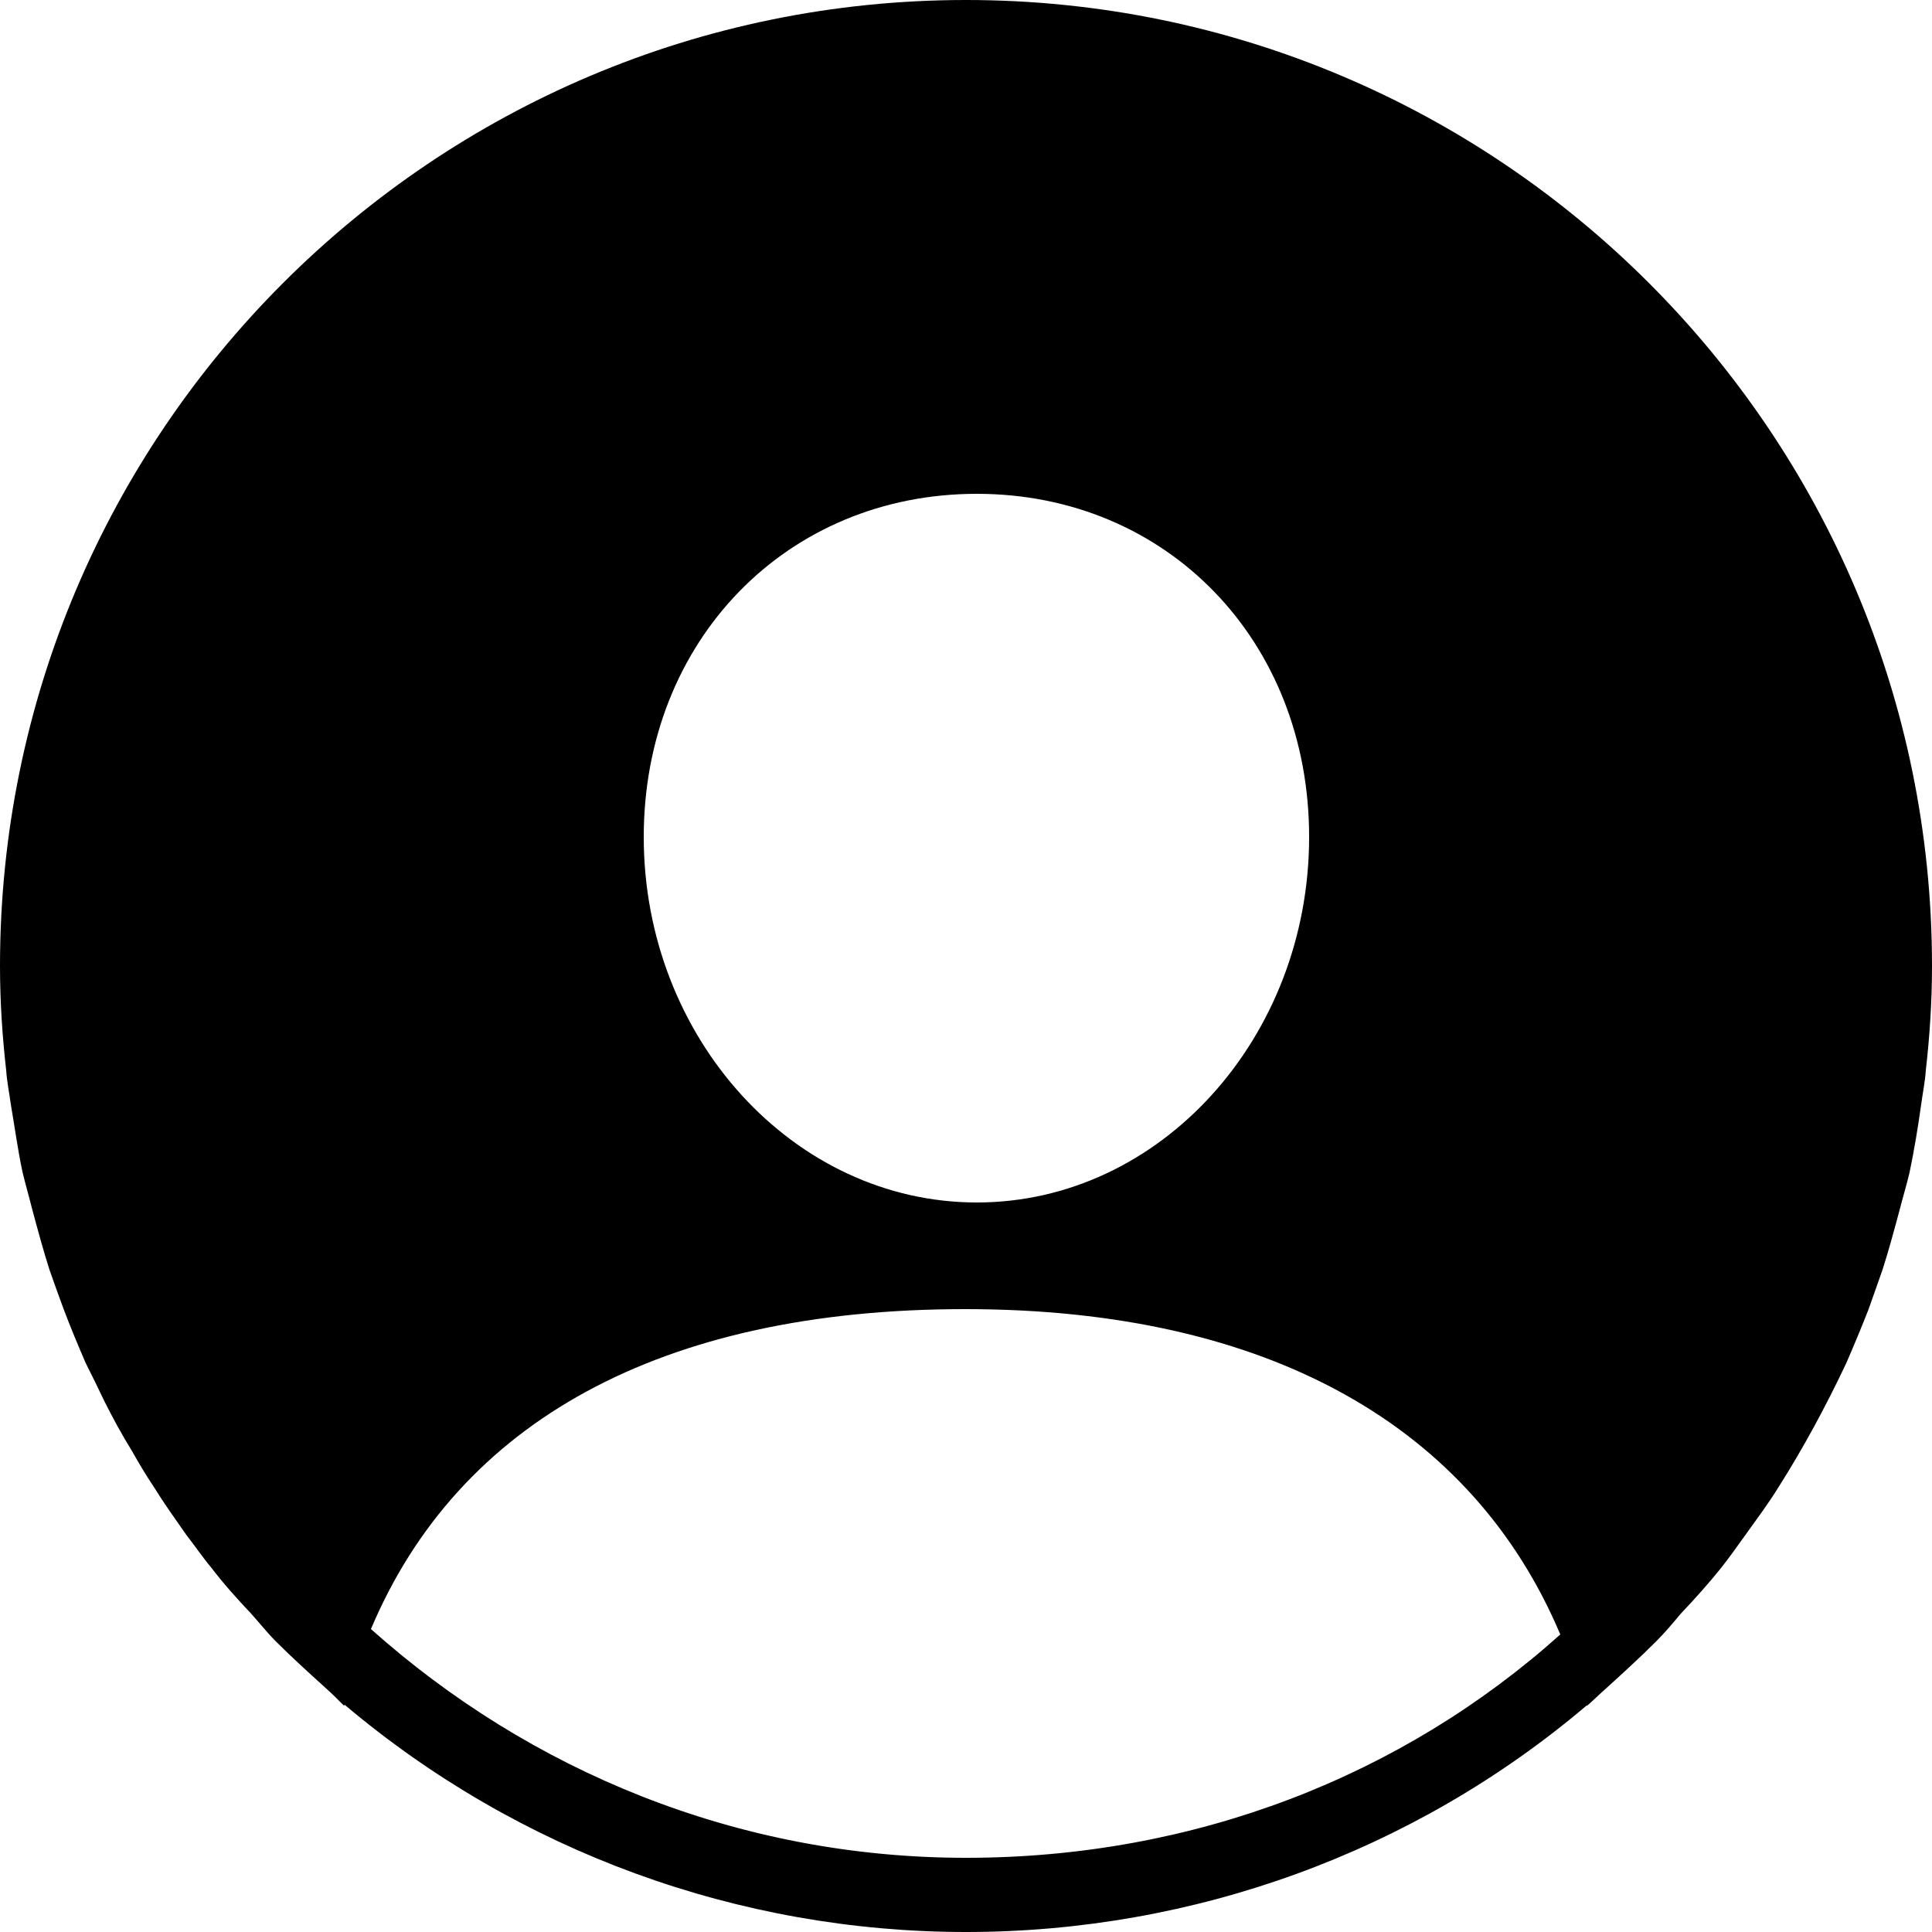
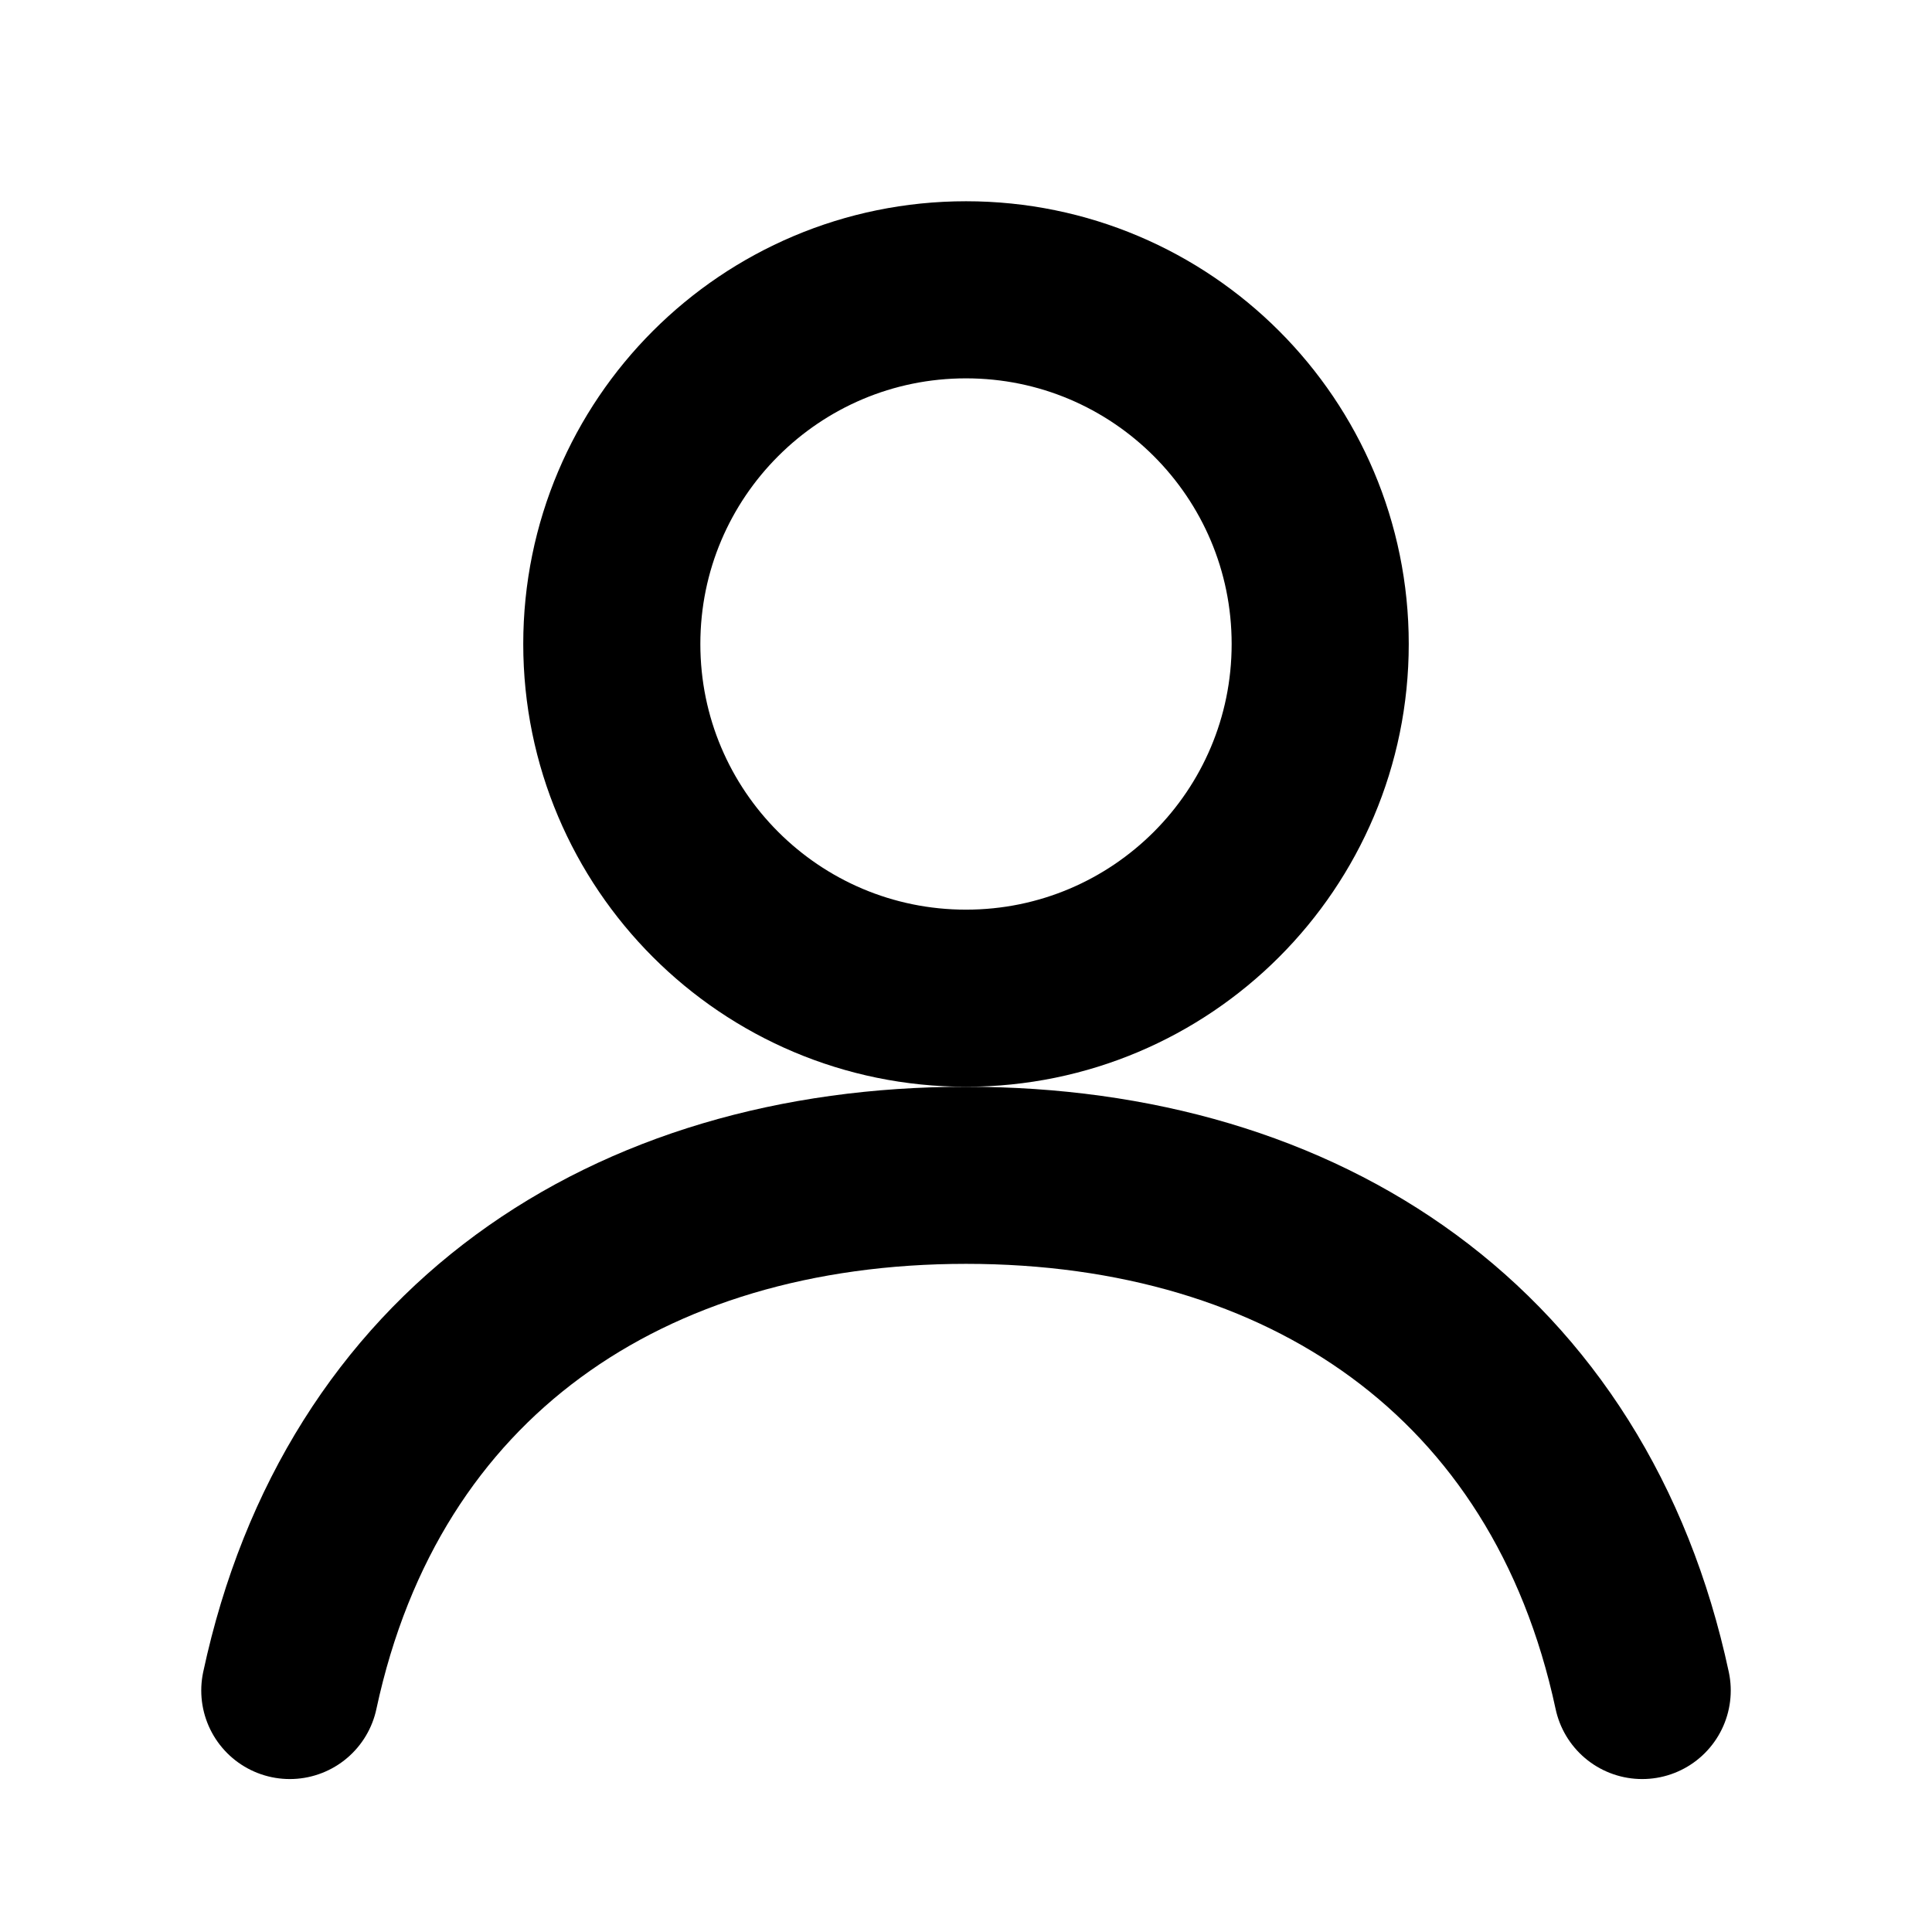
- <svg xmlns="http://www.w3.org/2000/svg" viewBox="0 0 25 25" aria-hidden="true">
-   <path fill="currentColor" fill-rule="evenodd" d="M12.5 24.04C9.54 24.04 6.85 22.91 4.8 21.08C5.93 18.4 8.55 16.94 12.49 16.94C16.43 16.94 19.06 18.47 20.19 21.15C18.15 22.98 15.46 24.04 12.5 24.04ZM12.64 6.39C15.1 6.39 16.94 8.29 16.94 10.83C16.94 13.43 15.01 15.56 12.64 15.56C10.27 15.56 8.33 13.43 8.33 10.83C8.33 8.29 10.18 6.39 12.64 6.39ZM12.5 0C5.6 0 0 5.6 0 12.5C0 12.96 0.03 13.41 0.08 13.85C0.09 14 0.12 14.14 0.14 14.29C0.19 14.58 0.23 14.88 0.29 15.16C0.33 15.33 0.38 15.5 0.42 15.66C0.49 15.92 0.56 16.18 0.64 16.43C0.7 16.6 0.76 16.77 0.82 16.93C0.91 17.17 1.01 17.41 1.11 17.64C1.19 17.8 1.27 17.96 1.35 18.13C1.46 18.35 1.58 18.57 1.71 18.78C1.8 18.94 1.89 19.09 1.99 19.24C2.12 19.45 2.27 19.66 2.41 19.86C2.52 20 2.62 20.15 2.73 20.28C2.89 20.49 3.06 20.68 3.24 20.87C3.35 20.99 3.45 21.12 3.57 21.24C3.77 21.44 3.99 21.64 4.2 21.83C4.29 21.91 4.37 21.99 4.45 22.07L4.46 22.06C6.71 23.96 9.56 25 12.5 25C15.44 25 18.29 23.97 20.53 22.07C20.54 22.07 20.54 22.07 20.54 22.07C20.62 22 20.7 21.92 20.78 21.85C21 21.65 21.22 21.45 21.43 21.24C21.54 21.13 21.65 21 21.75 20.88C21.93 20.69 22.11 20.49 22.27 20.29C22.38 20.15 22.48 20.01 22.58 19.87C22.73 19.66 22.88 19.46 23.01 19.25C23.34 18.73 23.63 18.19 23.89 17.64C23.99 17.41 24.09 17.17 24.18 16.94C24.24 16.77 24.3 16.6 24.36 16.43C24.44 16.18 24.51 15.92 24.58 15.66C24.62 15.5 24.67 15.34 24.71 15.17C24.77 14.88 24.82 14.58 24.86 14.29C24.88 14.14 24.91 14 24.92 13.85C24.97 13.41 25 12.96 25 12.5C25 5.6 19.4 0 12.5 0Z" />
+ <svg xmlns="http://www.w3.org/2000/svg" viewBox="0 0 24 24" fill="none" stroke="currentColor" stroke-width="2.2" stroke-linecap="round" stroke-linejoin="round" aria-hidden="true">
+   <circle cx="12" cy="8" r="4.4" />
+   <path d="M3.6 21c.9-4.2 4.2-6.4 8.4-6.4s7.5 2.2 8.4 6.4" />
</svg>
